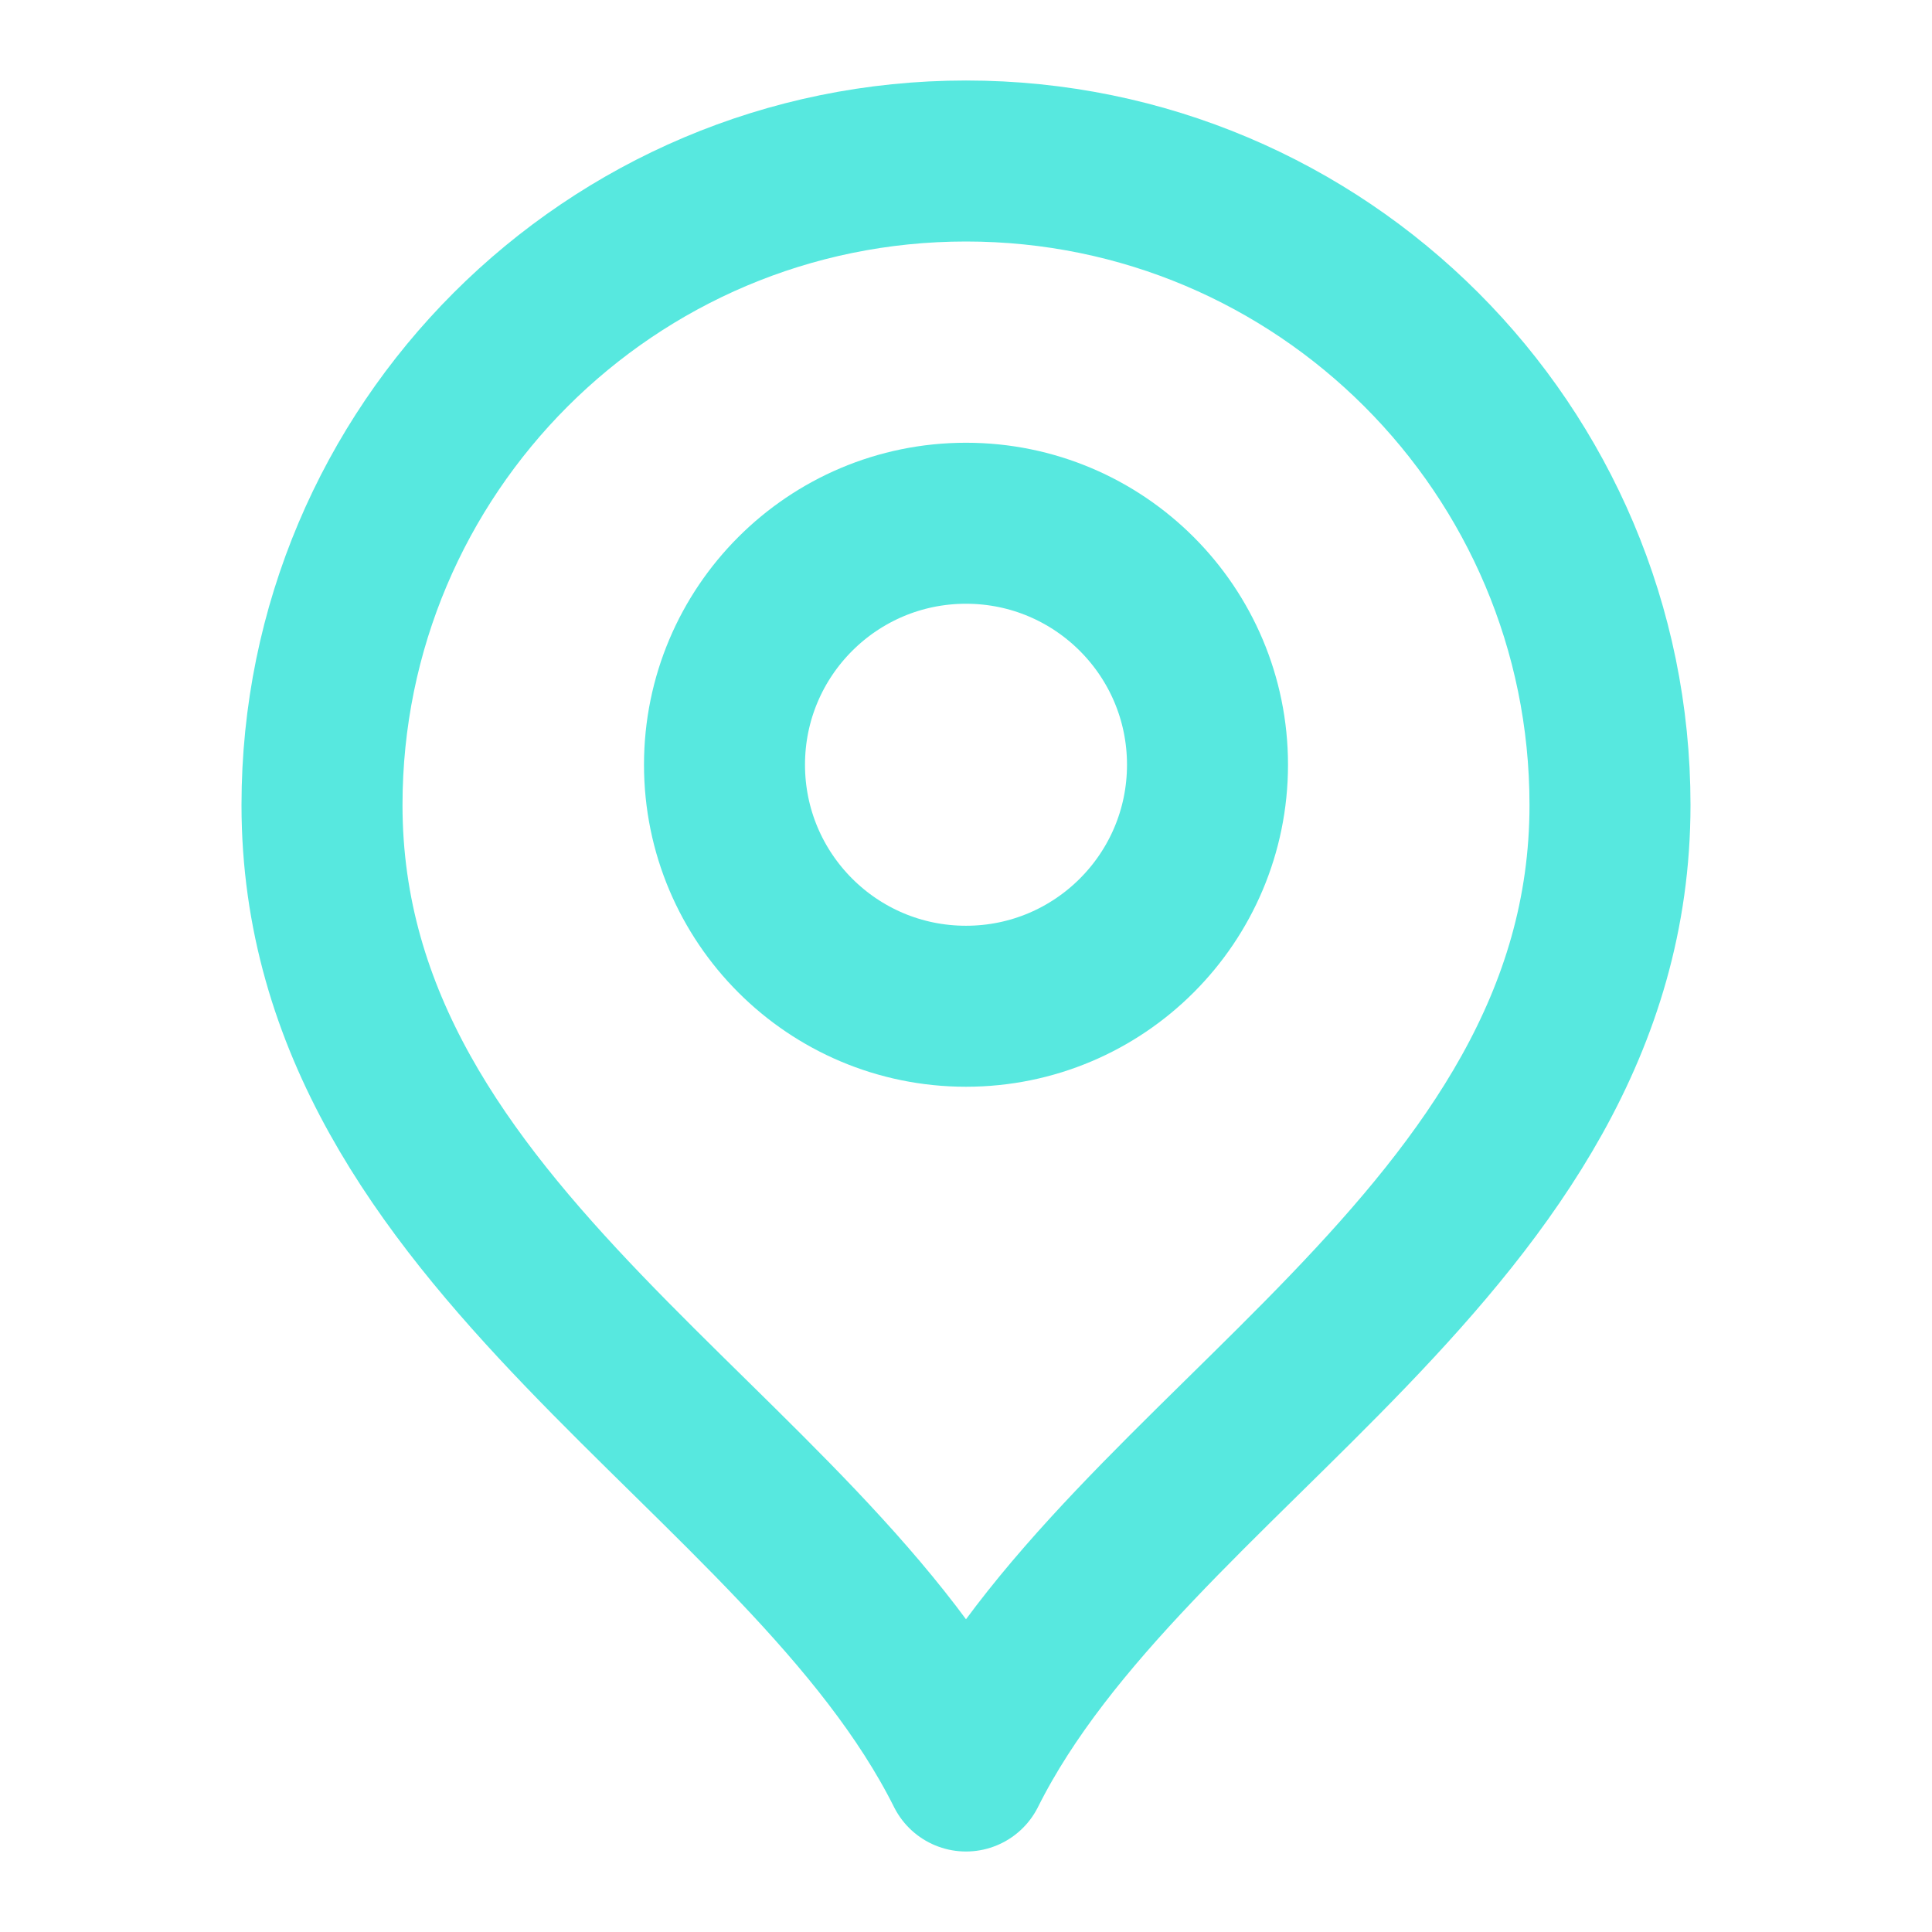
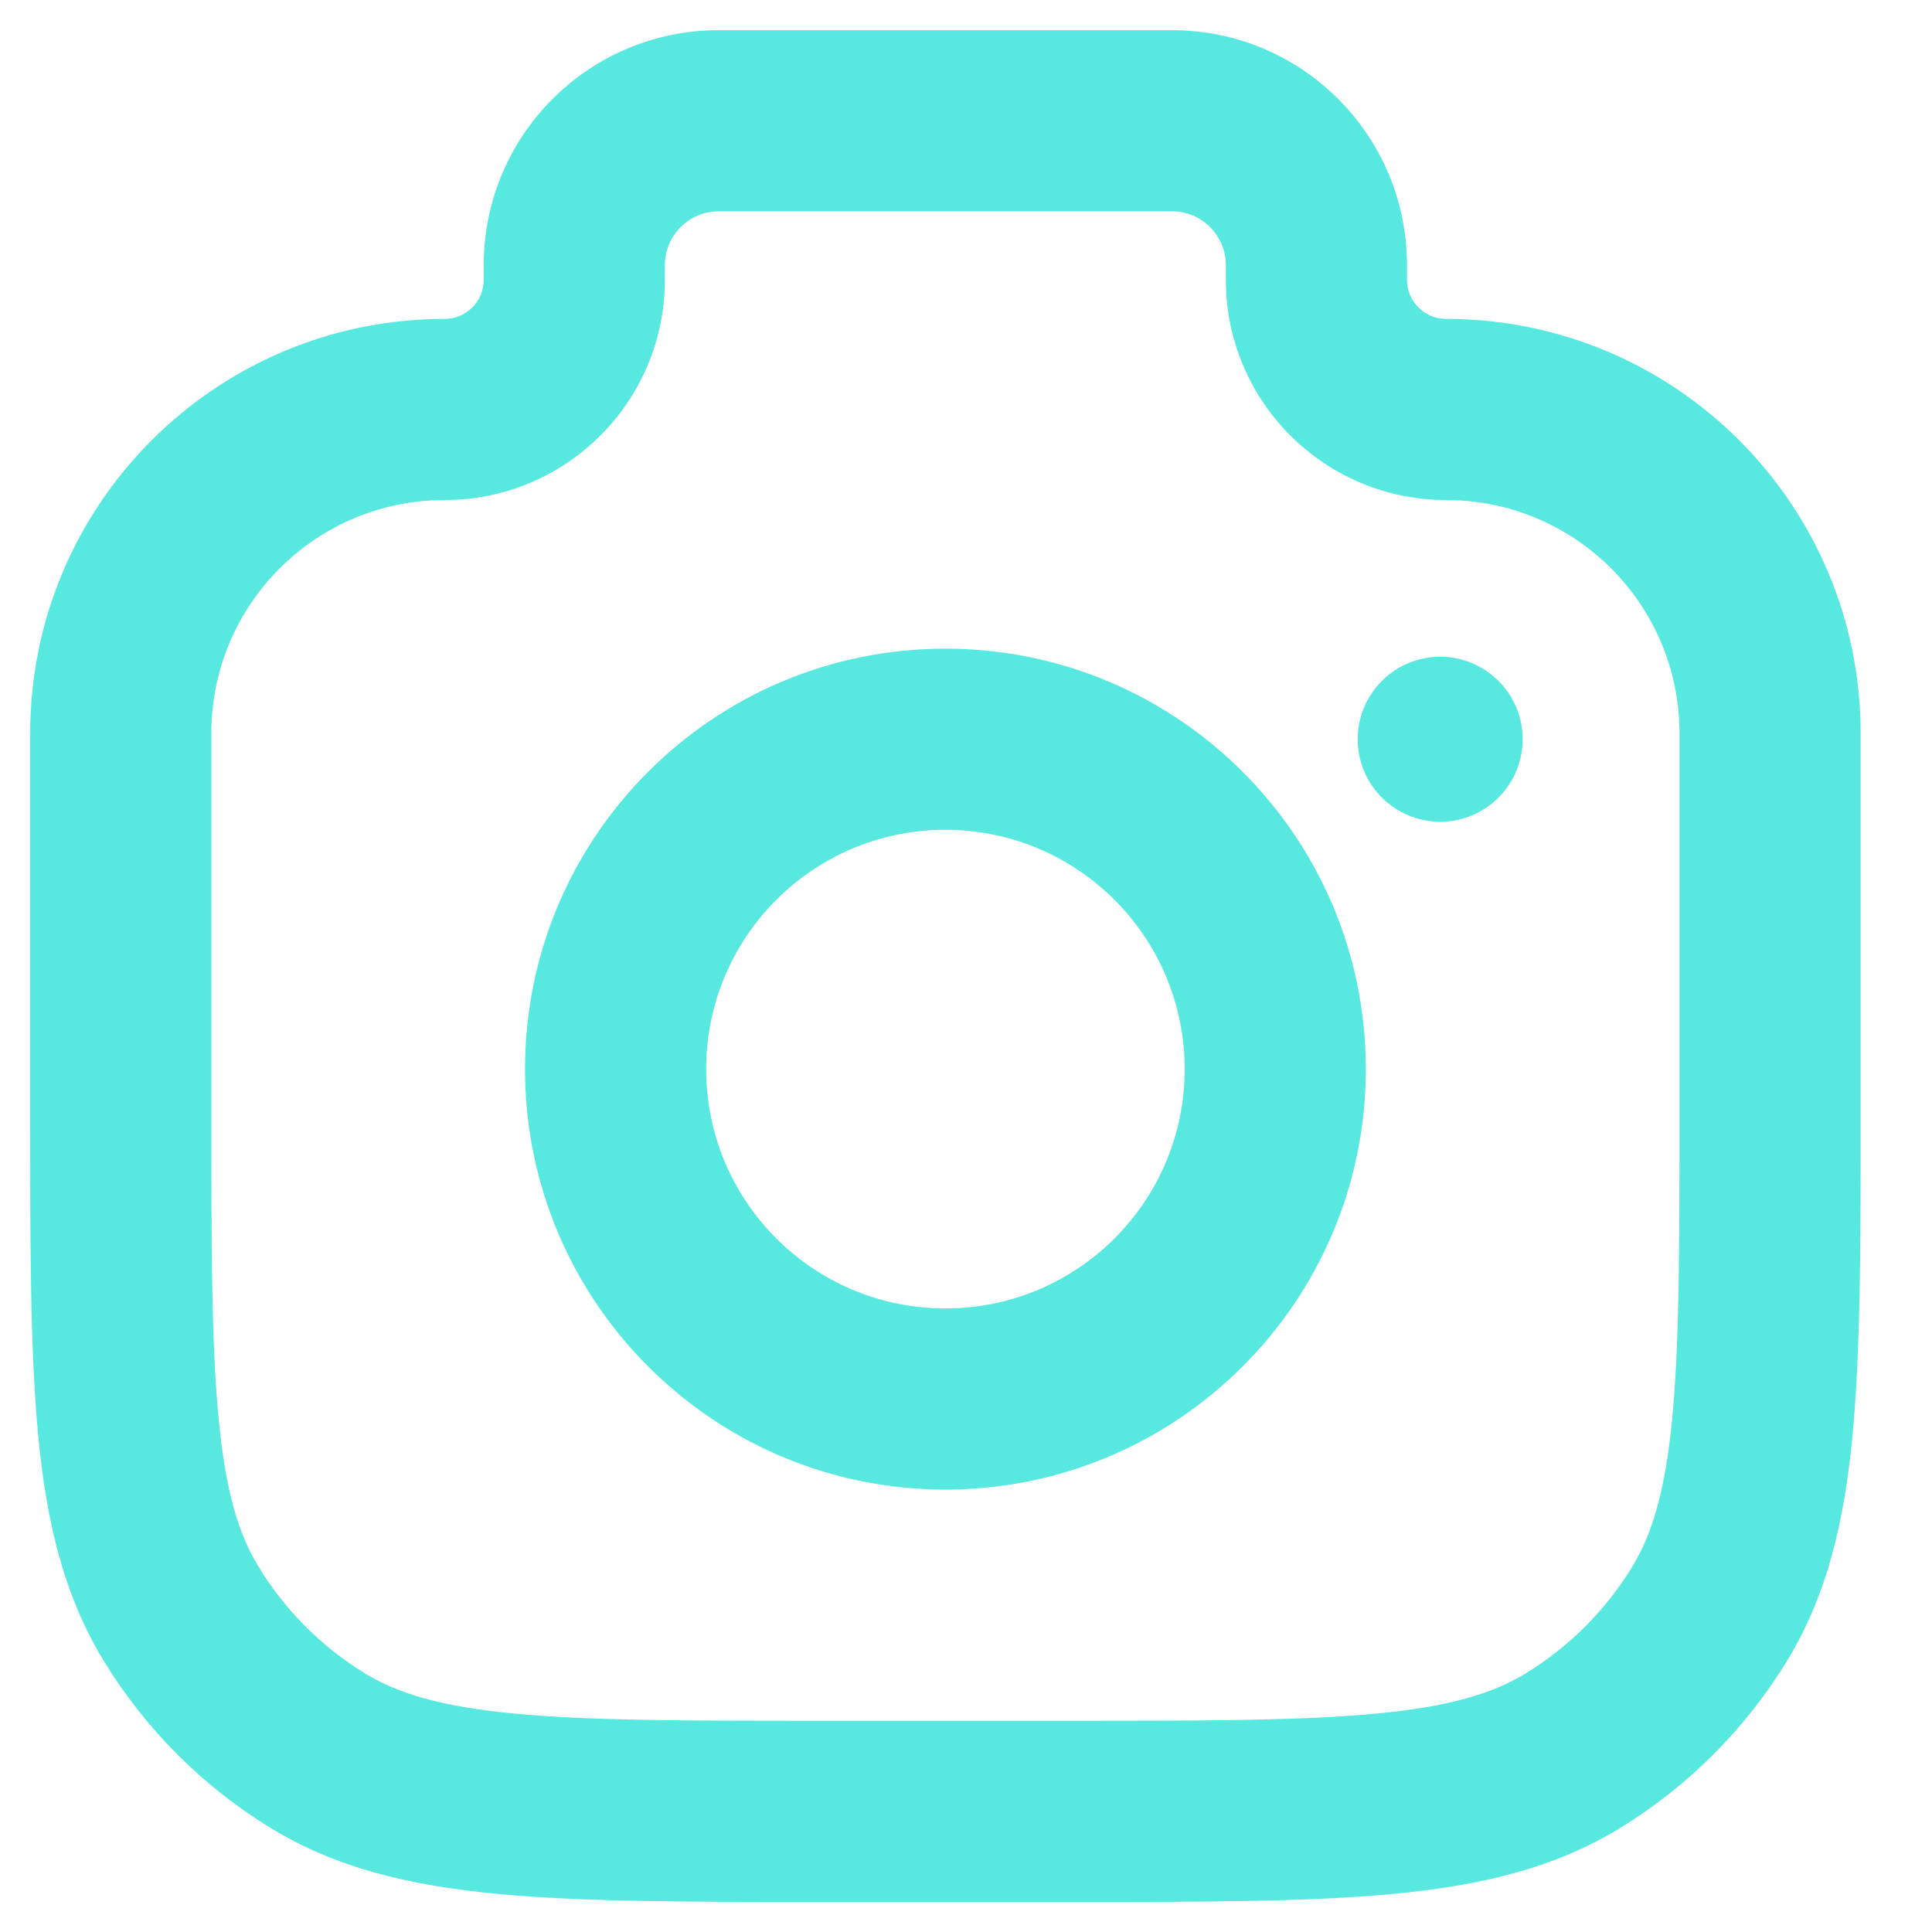
- <svg xmlns="http://www.w3.org/2000/svg" width="24" height="24" viewBox="0 0 24 24" fill="none">
-   <g id="marker-pin-02">
-     <g id="Icon">
-       <path d="M12 12.5C13.657 12.5 15 11.157 15 9.5C15 7.843 13.657 6.5 12 6.5C10.343 6.5 9 7.843 9 9.5C9 11.157 10.343 12.5 12 12.5Z" stroke="#57E8DF" stroke-width="2" stroke-linecap="round" stroke-linejoin="round" />
-       <path d="M12 22C14 18 20 15.418 20 10C20 5.582 16.418 2 12 2C7.582 2 4 5.582 4 10C4 15.418 10 18 12 22Z" stroke="#57E8DF" stroke-width="2" stroke-linecap="round" stroke-linejoin="round" />
-     </g>
+ <svg xmlns="http://www.w3.org/2000/svg" width="16" height="16" viewBox="0 0 16 16" fill="none">
+   <g id="Camera 2">
+     <path id="Vector" d="M2.63 14.497L3.022 13.858L2.63 14.497ZM1.503 13.37L2.143 12.978L1.503 13.37ZM14.155 13.37L13.516 12.978L14.155 13.37ZM13.028 14.497L12.636 13.858L13.028 14.497ZM13.909 6.074V9.196H15.409V6.074H13.909ZM8.854 14.251H6.805V15.751H8.854V14.251ZM1.75 9.196V6.074H0.25V9.196H1.75ZM10.152 2.196V2.318H11.652V2.196H10.152ZM5.506 2.318V2.196H4.006V2.318H5.506ZM5.506 2.196C5.506 1.95 5.705 1.75 5.951 1.75V0.25C4.877 0.25 4.006 1.121 4.006 2.196H5.506ZM9.707 1.75C9.953 1.75 10.152 1.95 10.152 2.196H11.652C11.652 1.121 10.782 0.25 9.707 0.25V1.75ZM3.683 4.141C4.69 4.141 5.506 3.324 5.506 2.318H4.006C4.006 2.496 3.861 2.641 3.683 2.641V4.141ZM6.805 14.251C5.673 14.251 4.876 14.25 4.258 14.191C3.652 14.133 3.295 14.025 3.022 13.858L2.239 15.137C2.787 15.473 3.4 15.616 4.116 15.684C4.822 15.751 5.702 15.751 6.805 15.751V14.251ZM0.25 9.196C0.25 10.299 0.249 11.179 0.316 11.884C0.384 12.601 0.528 13.214 0.864 13.762L2.143 12.978C1.975 12.705 1.867 12.349 1.81 11.742C1.751 11.124 1.75 10.328 1.75 9.196H0.25ZM3.022 13.858C2.664 13.638 2.362 13.337 2.143 12.978L0.864 13.762C1.207 14.322 1.678 14.793 2.239 15.137L3.022 13.858ZM13.909 9.196C13.909 10.328 13.908 11.124 13.849 11.742C13.791 12.349 13.683 12.705 13.516 12.978L14.795 13.762C15.131 13.214 15.274 12.601 15.342 11.884C15.409 11.179 15.409 10.299 15.409 9.196H13.909ZM8.854 15.751C9.957 15.751 10.837 15.751 11.542 15.684C12.259 15.616 12.872 15.473 13.42 15.137L12.636 13.858C12.363 14.025 12.007 14.133 11.4 14.191C10.783 14.25 9.986 14.251 8.854 14.251V15.751ZM13.516 12.978C13.296 13.337 12.995 13.638 12.636 13.858L13.42 15.137C13.98 14.793 14.451 14.322 14.795 13.762L13.516 12.978ZM15.409 6.074C15.409 4.178 13.872 2.641 11.976 2.641V4.141C13.043 4.141 13.909 5.006 13.909 6.074H15.409ZM11.976 2.641C11.797 2.641 11.652 2.496 11.652 2.318H10.152C10.152 3.324 10.969 4.141 11.976 4.141V2.641ZM1.75 6.074C1.75 5.006 2.615 4.141 3.683 4.141V2.641C1.787 2.641 0.25 4.178 0.25 6.074H1.75ZM4.348 8.854C4.348 10.777 5.906 12.336 7.829 12.336V10.836C6.735 10.836 5.848 9.949 5.848 8.854H4.348ZM7.829 12.336C9.752 12.336 11.311 10.777 11.311 8.854H9.811C9.811 9.949 8.924 10.836 7.829 10.836V12.336ZM11.311 8.854C11.311 6.931 9.752 5.372 7.829 5.372V6.872C8.924 6.872 9.811 7.76 9.811 8.854H11.311ZM7.829 5.372C5.906 5.372 4.348 6.931 4.348 8.854H5.848C5.848 7.76 6.735 6.872 7.829 6.872V5.372ZM5.951 1.75H9.707V0.25H5.951V1.75Z" fill="#57E8DF" />
+     <path id="Vector_2" d="M11.244 6.122C11.244 6.5 11.55 6.805 11.927 6.805C12.304 6.805 12.61 6.5 12.61 6.122C12.61 5.745 12.304 5.439 11.927 5.439C11.55 5.439 11.244 5.745 11.244 6.122Z" fill="#57E8DF" />
  </g>
</svg>
